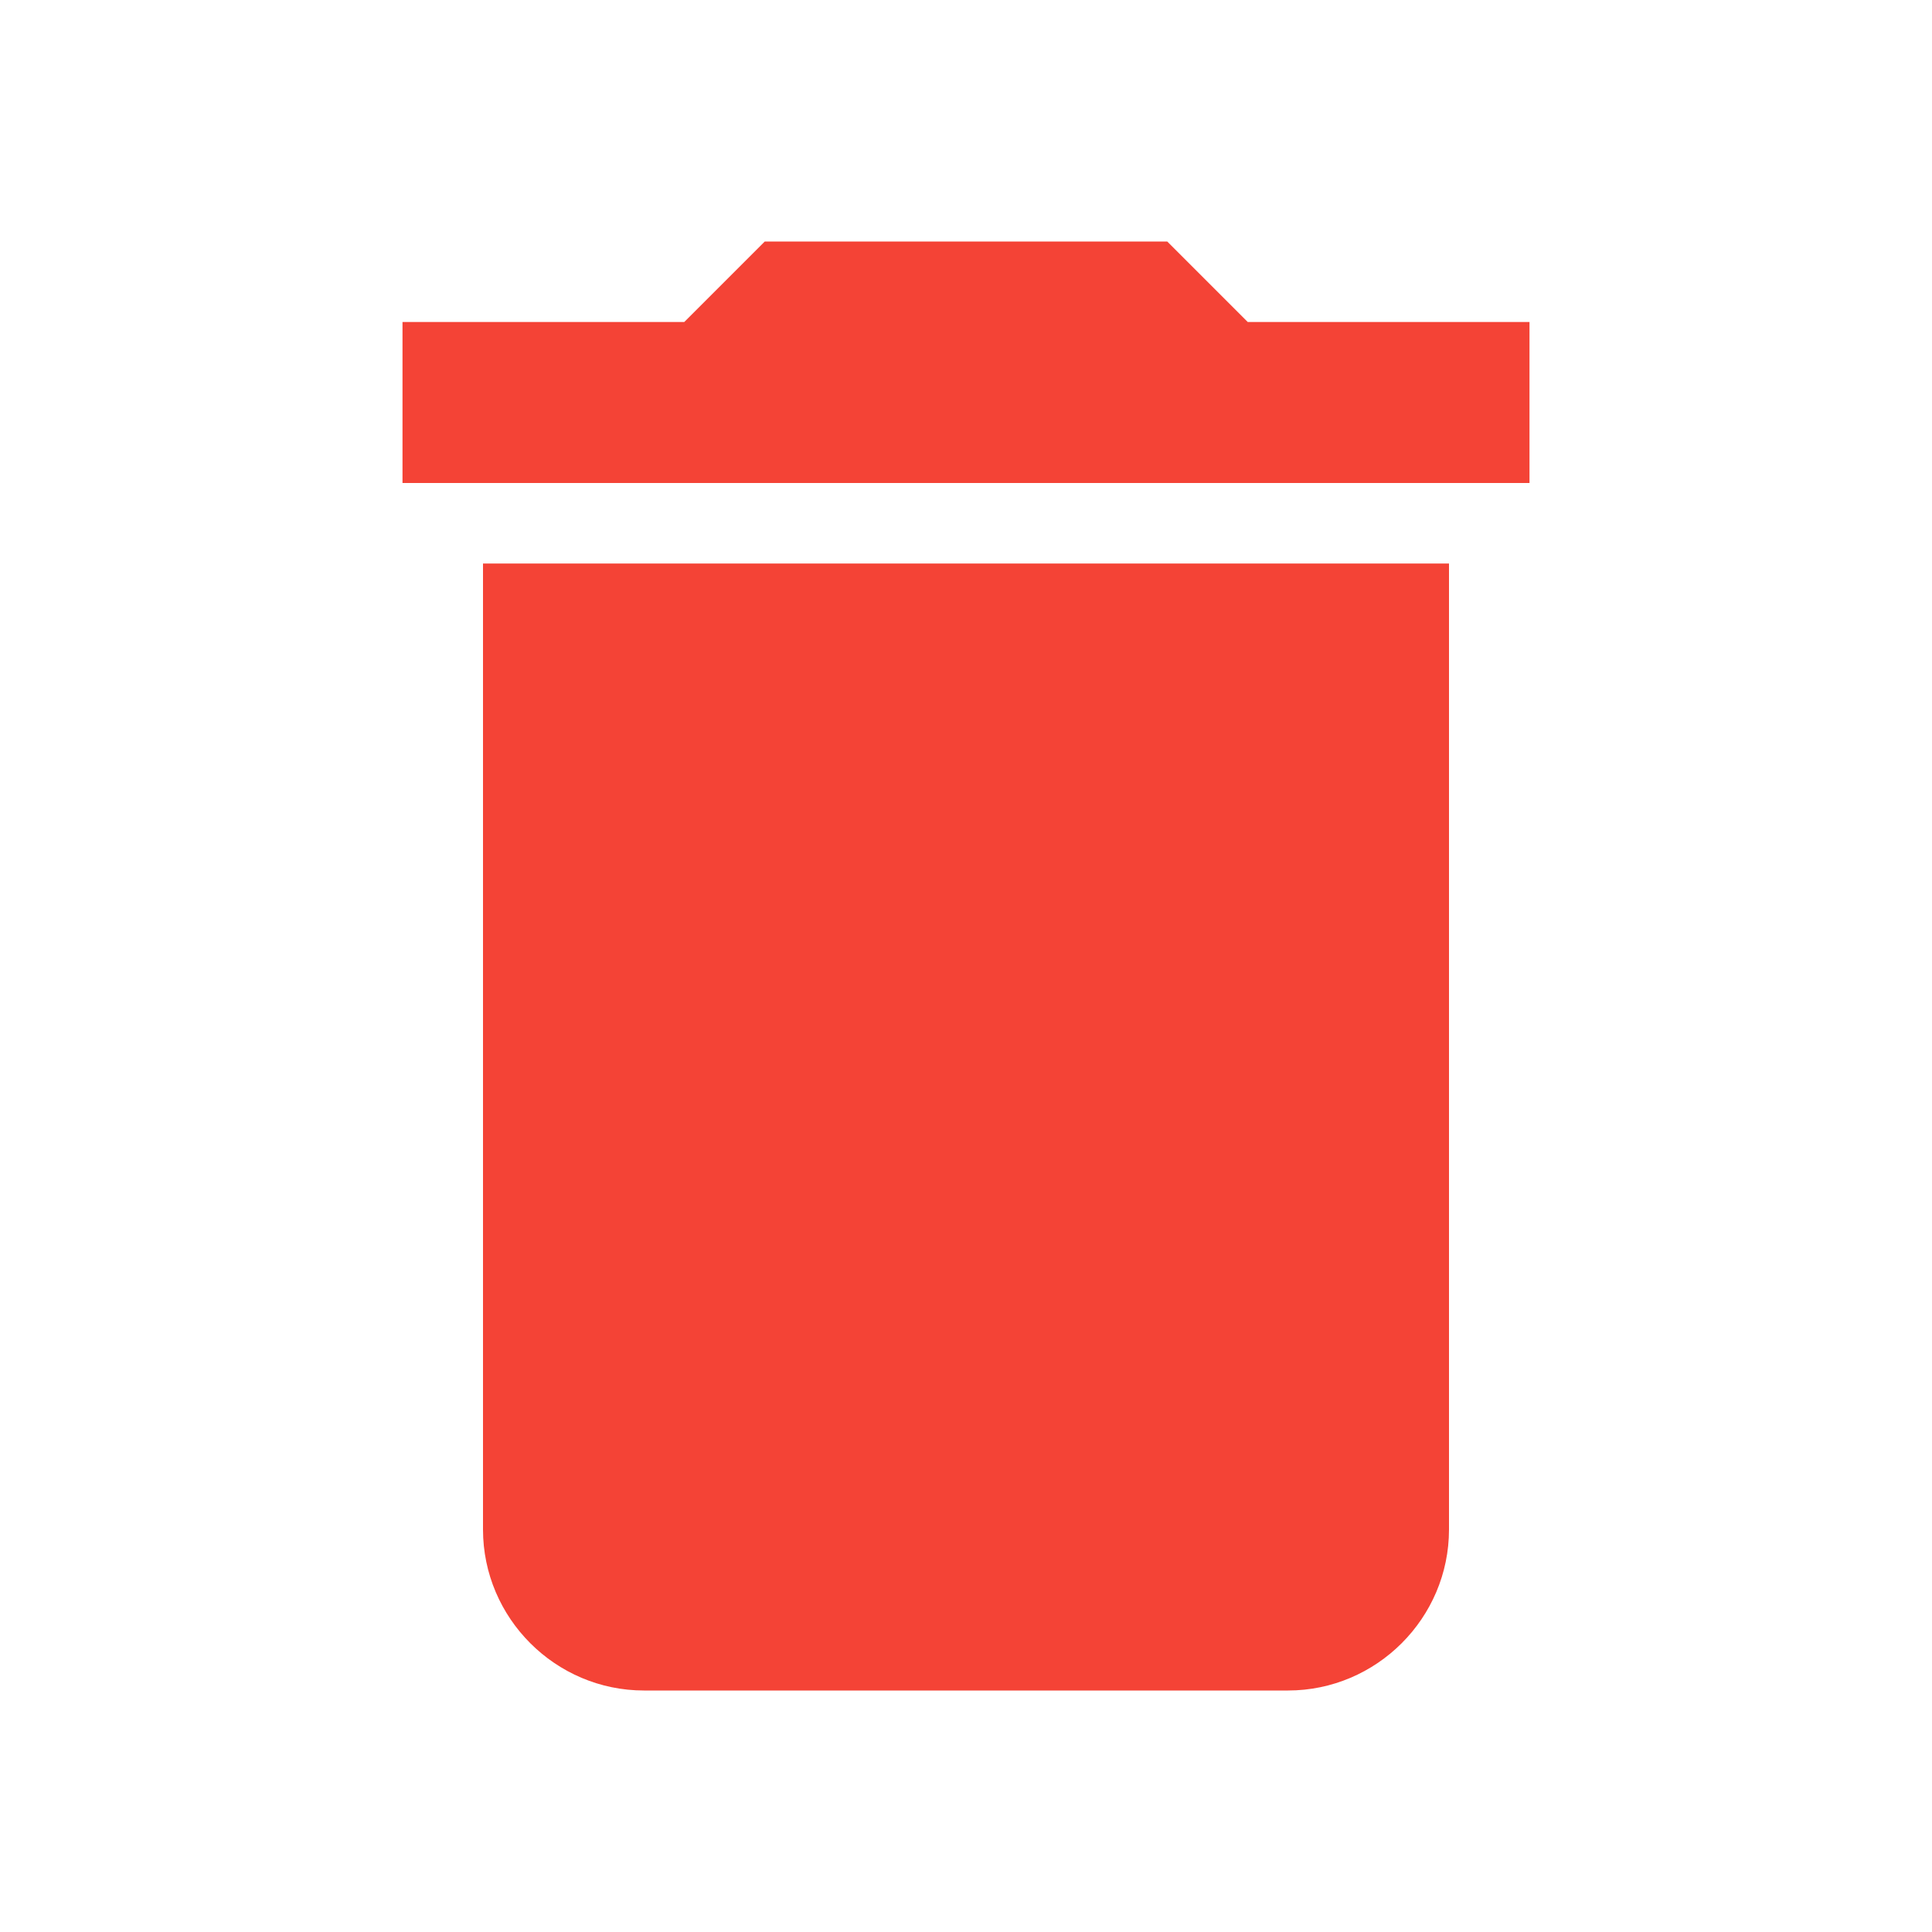
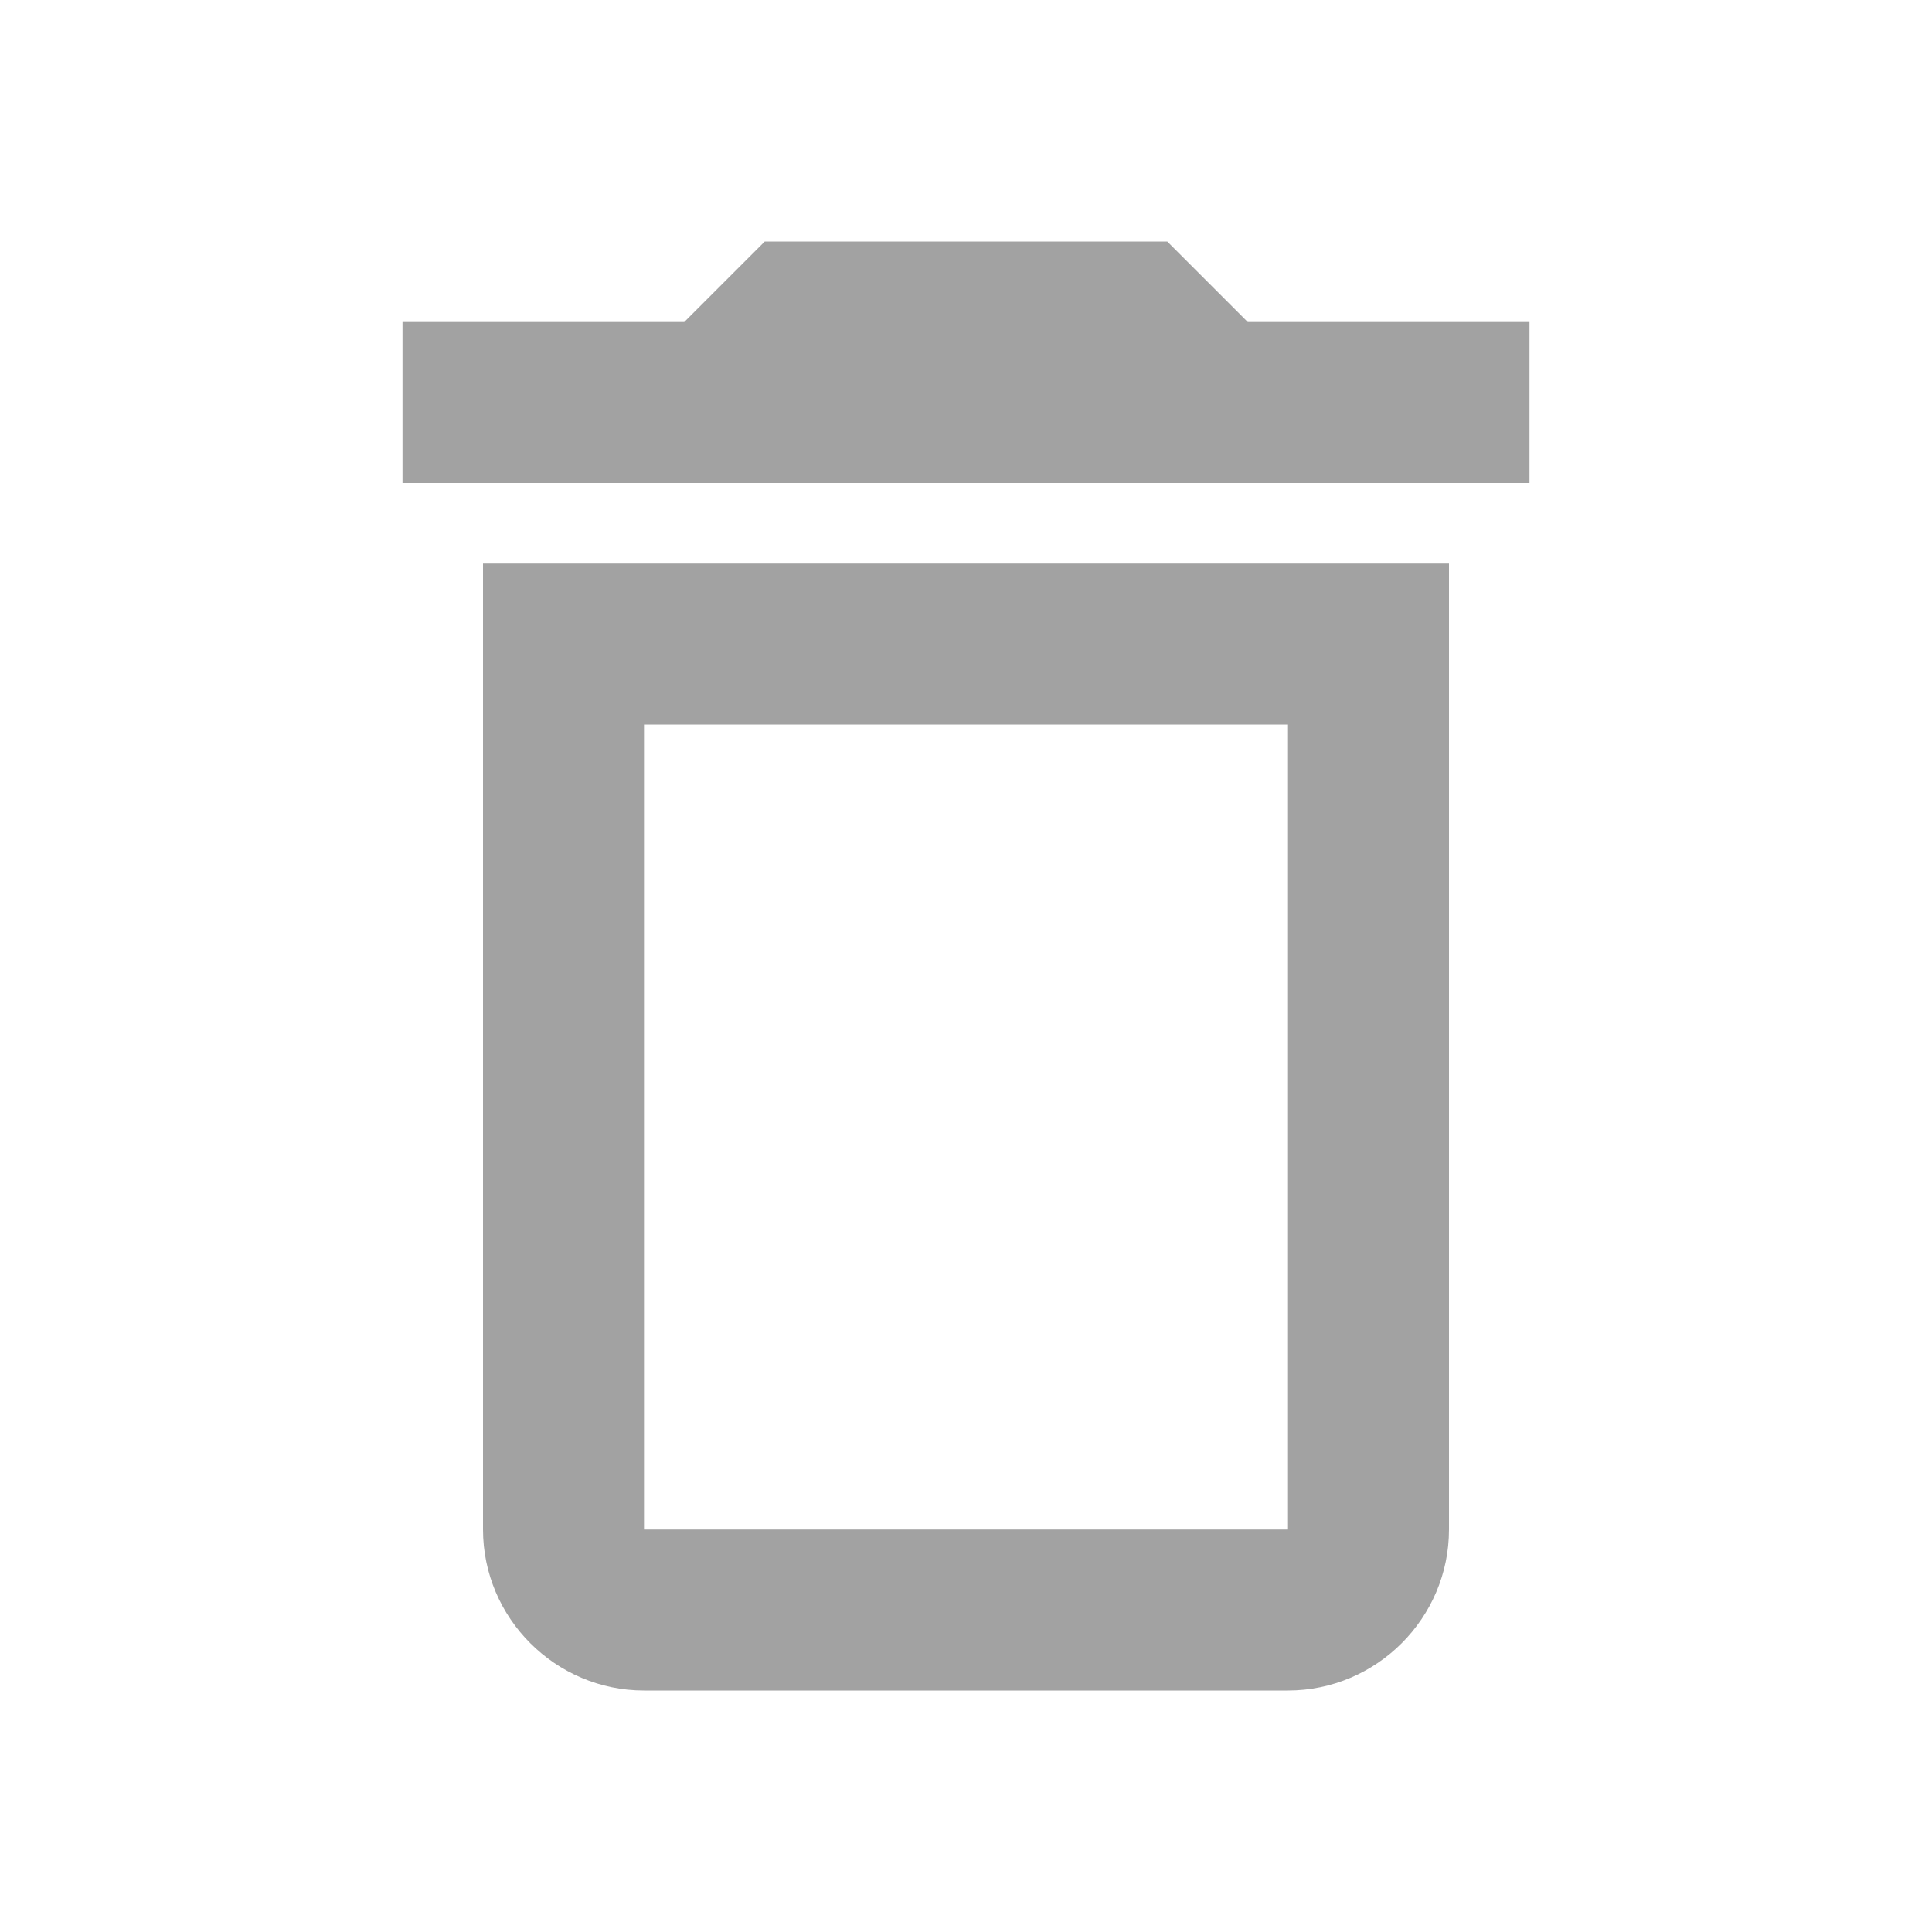
- <svg xmlns="http://www.w3.org/2000/svg" height="24px" viewBox="0 0 24 24" width="24px" fill="#f44336">
-   <path d="M0 0h24v24H0z" fill="none" />
-   <path d="M6 19c0 1.1.9 2 2 2h8c1.1 0 2-.9 2-2V7H6v12zM19 4h-3.5l-1-1h-5l-1 1H5v2h14V4z" />
+ <svg xmlns="http://www.w3.org/2000/svg" width="24" height="24" viewBox="0 0 24 24" fill="none">
+   <path d="M16 9V19H8V9H16ZM14.5 3H9.5L8.5 4H5V6H19V4H15.5L14.5 3ZM18 7H6V19C6 20.1 6.9 21 8 21H16C17.1 21 18 20.1 18 19V7Z" fill="#A2A2A2" />
</svg>
